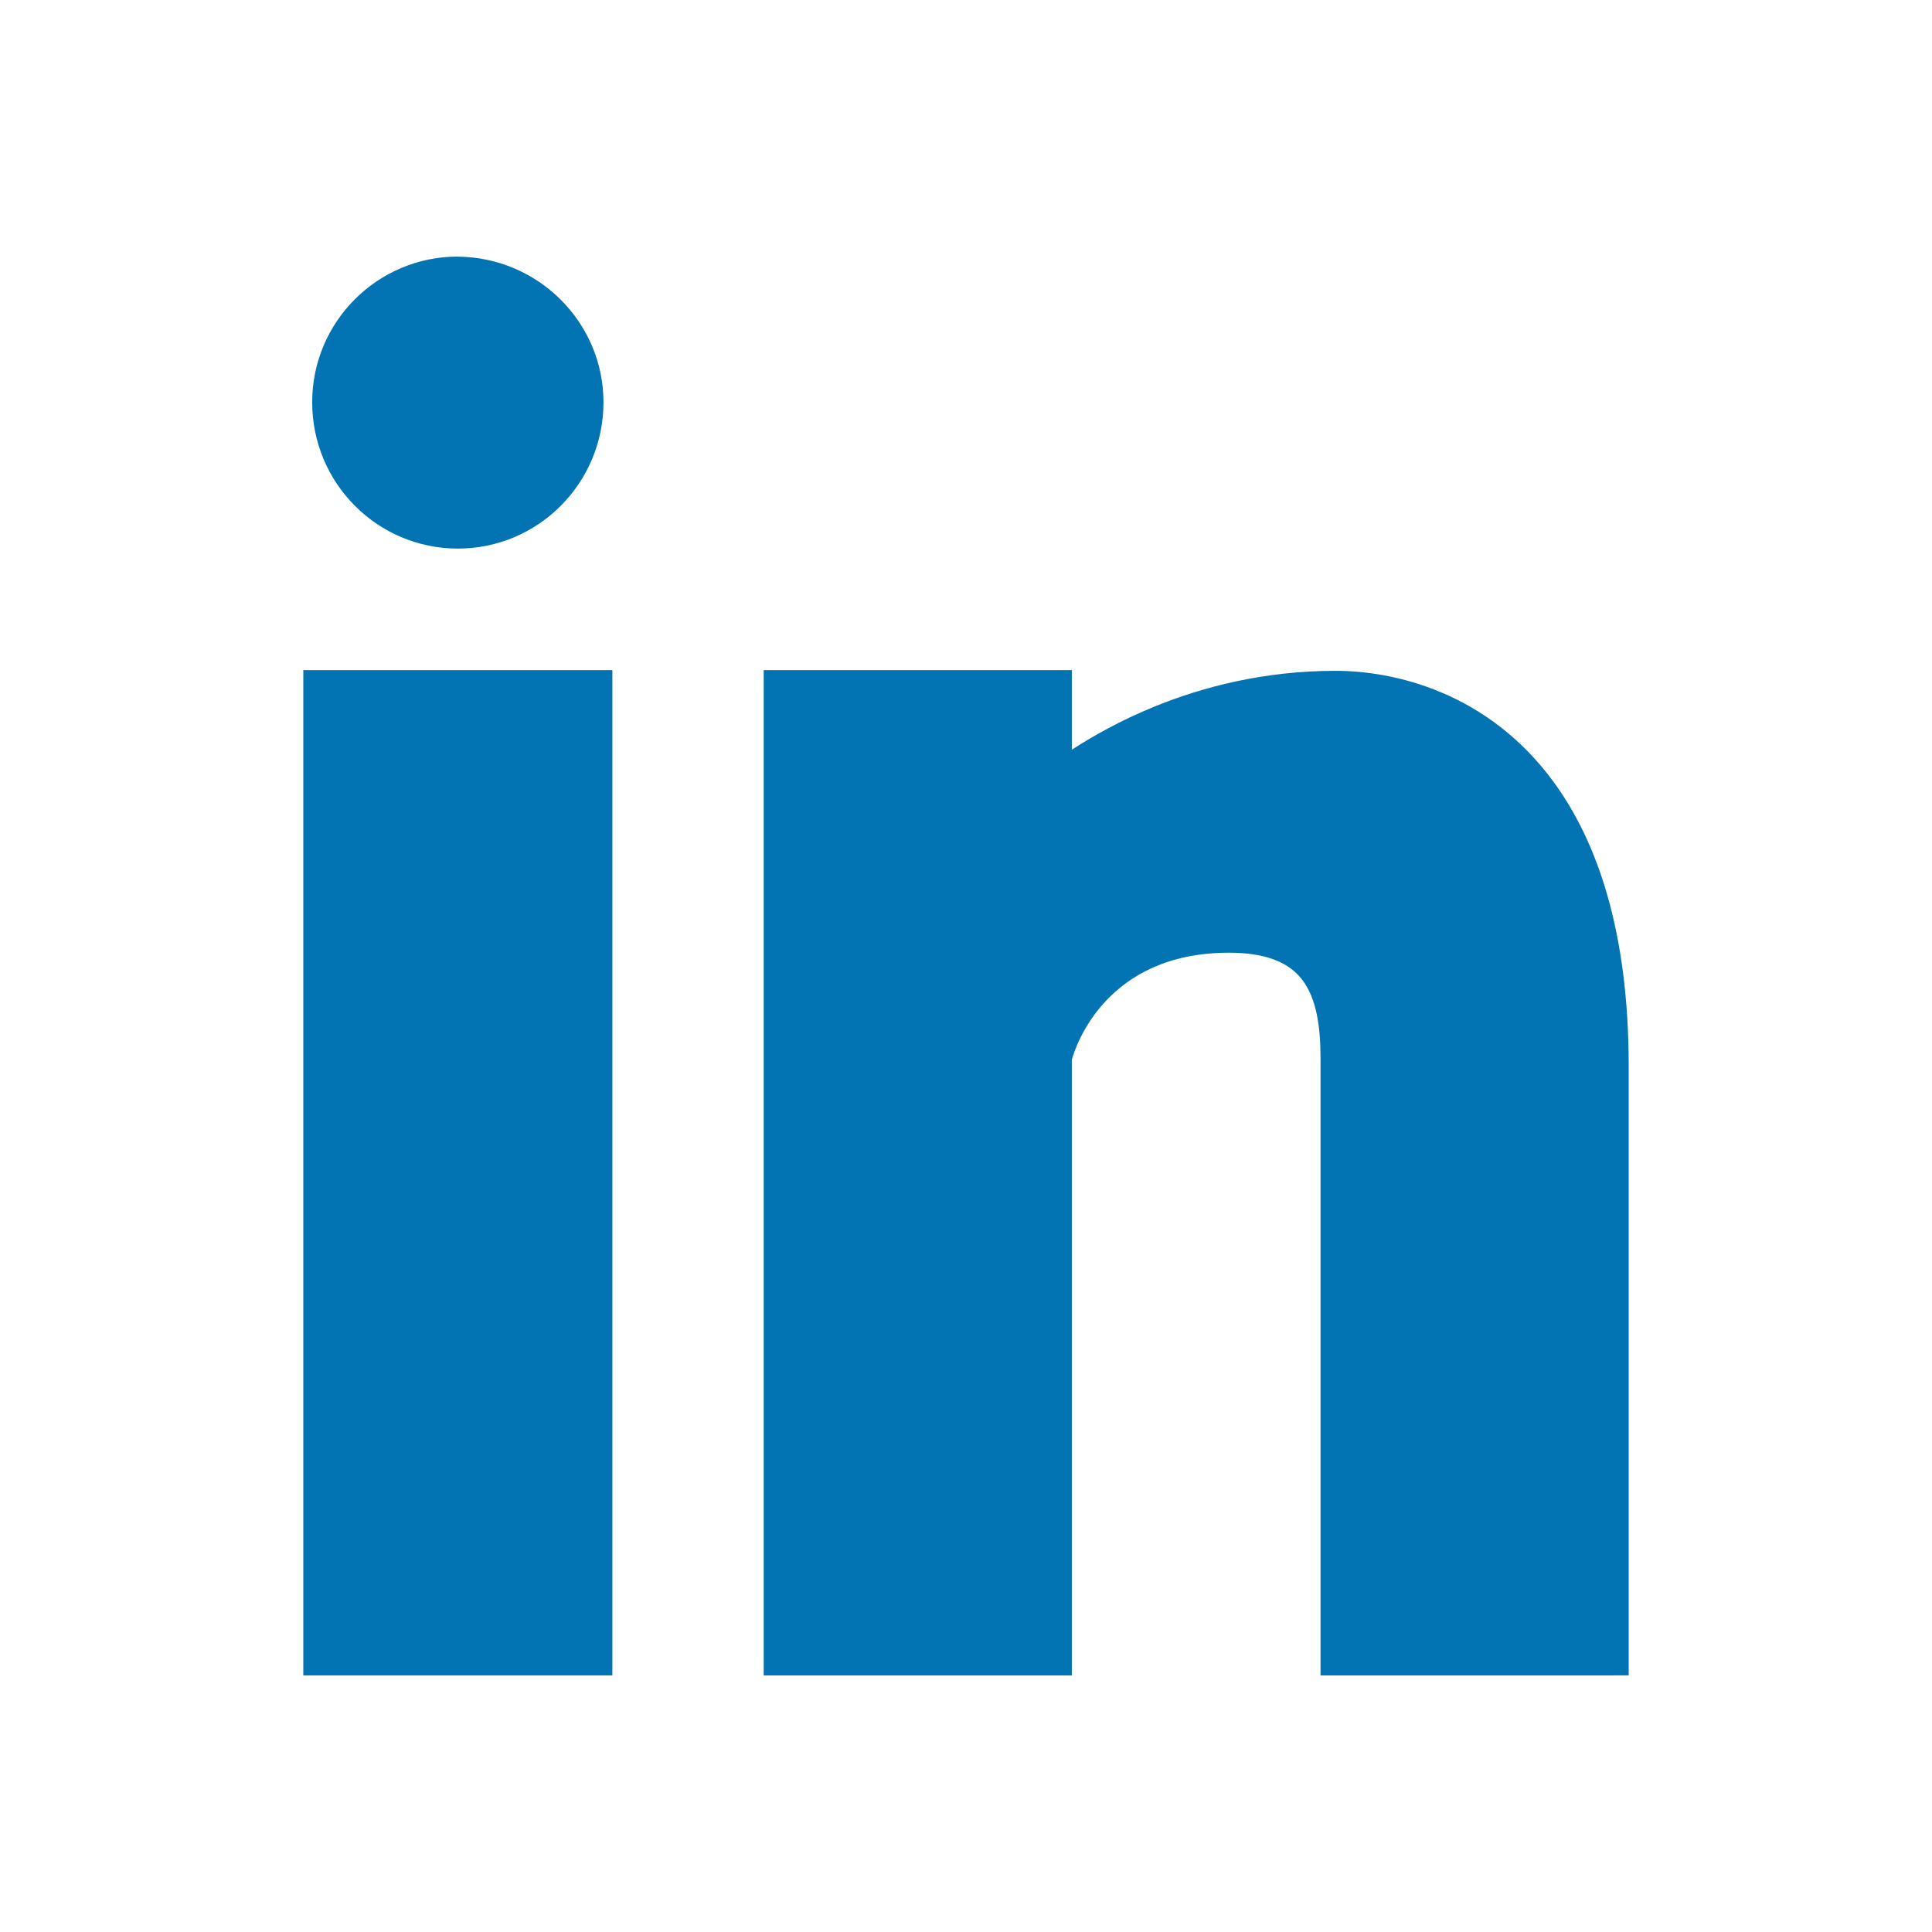
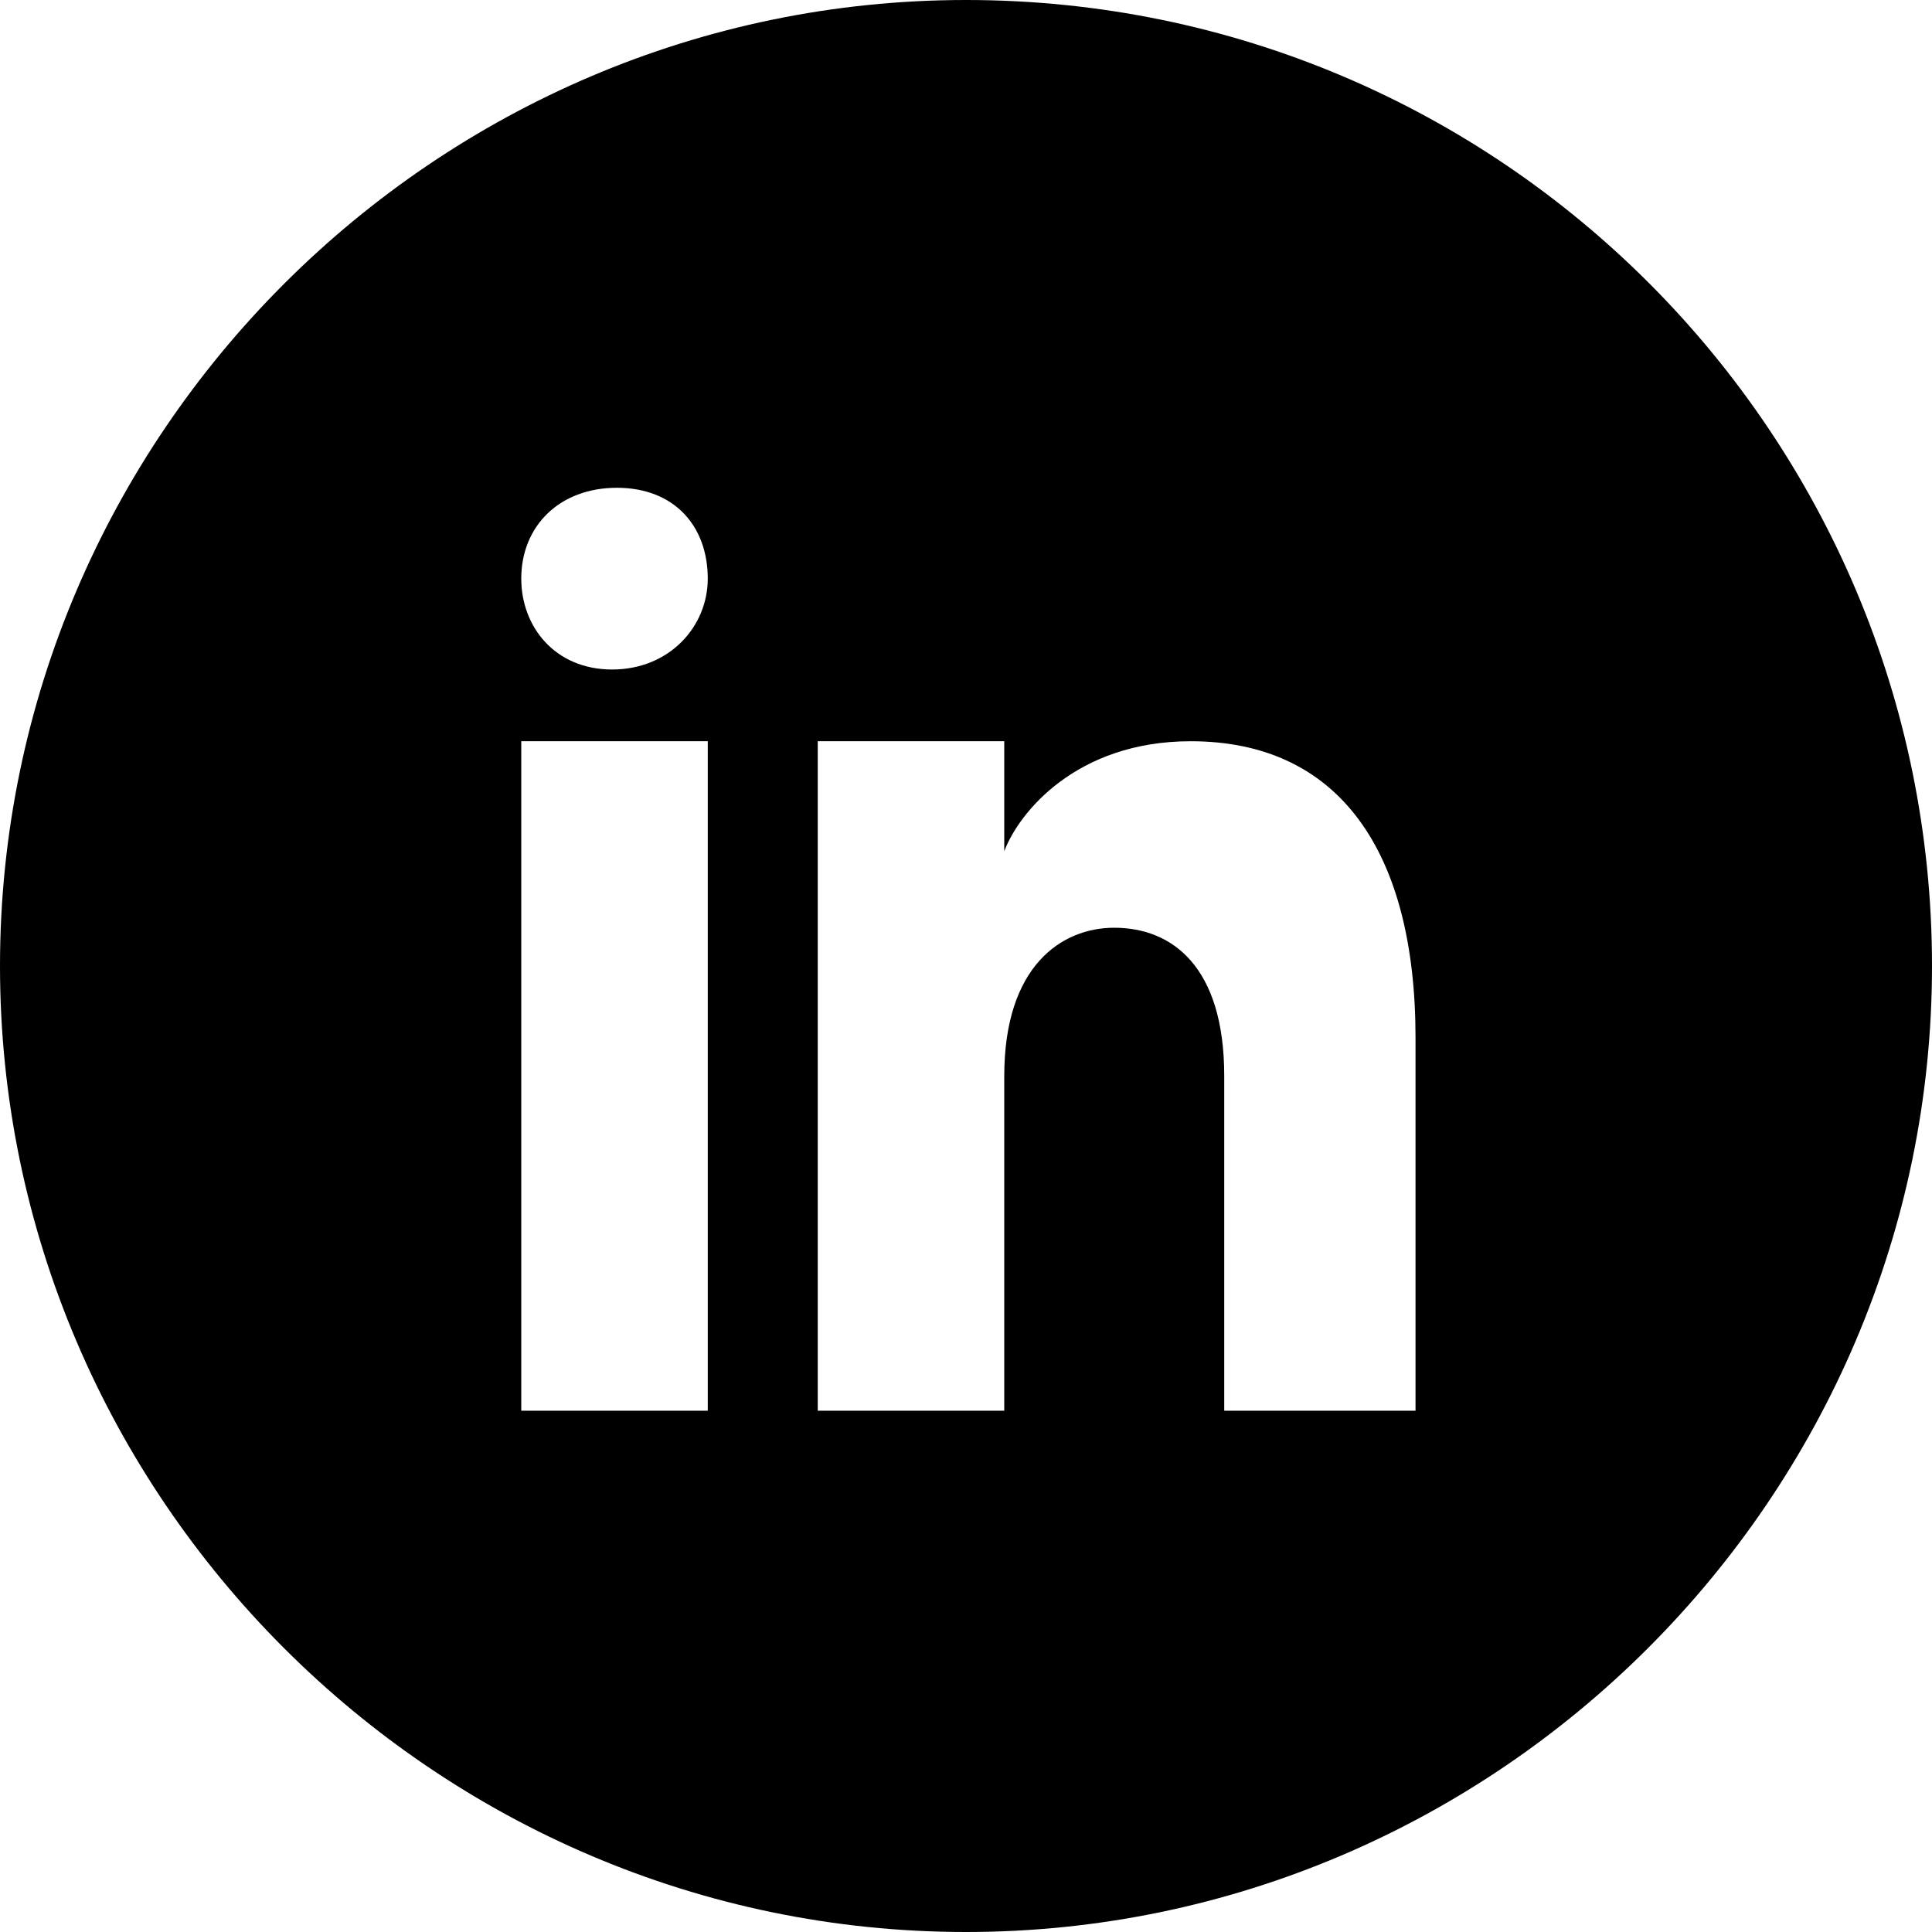
- <svg xmlns="http://www.w3.org/2000/svg" height="2048px" style="shape-rendering:geometricPrecision; text-rendering:geometricPrecision; image-rendering:optimizeQuality; fill-rule:evenodd; clip-rule:evenodd" viewBox="0 0 2048 2048" width="2048px" xml:space="preserve">
-   <defs>
-     <style type="text/css">
-    
-     .fil1 {fill:none}
-     .fil0 {fill:#0274B3;fill-rule:nonzero}
-    
-   </style>
-   </defs>
-   <g id="Layer_x0020_1">
-     <path class="fil0" d="M1710.49 1776l-294.679 0 -16 0 0 -16 0 -638.578c0,-34.328 -4.612,-63.083 -18.992,-82.303 -13.8,-18.444 -38.03,-29.213 -78.142,-29.213 -129.835,0 -162.302,98.417 -166.487,113.362l0 636.732 0 15.999 -16 0.001 -294.629 0 -16 0 0 -16 0 -1033.63 0 -16 16 0 294.629 0 16 0 0 16 0 68.363c21.854,-14.196 50.897,-30.659 86.304,-45.201 51.784,-21.266 117.108,-38.432 193.317,-38.432 60.784,0 160.807,21.689 231.193,117.934 46.251,63.243 79.487,158.594 79.487,301.016l0 629.947 0 16 -16 0z" />
-     <path class="fil0" d="M485.321 581.524c-42.609,0 -81.247,-17.355 -109.227,-45.484 -27.902,-28.049 -45.17,-66.776 -45.17,-109.644 0,-42.618 17.296,-81.214 45.236,-109.154 27.95,-27.95 66.558,-45.243 109.161,-45.243l0.125 0.063c42.624,0.409 81.177,17.854 109.041,45.717 27.941,27.942 45.229,66.359 45.229,108.618 0,42.874 -17.259,81.606 -45.162,109.657 -27.973,28.121 -66.605,45.471 -109.233,45.471z" />
-     <polygon class="fil0" points="633.132,1776 337.51,1776 321.509,1776 321.509,1760 321.509,726.371 321.509,710.371 337.51,710.371 633.132,710.371 649.132,710.371 649.132,726.371 649.132,1760 649.132,1776 " />
-   </g>
-   <rect class="fil1" height="2048" width="2048" />
+ <svg xmlns="http://www.w3.org/2000/svg" version="1.1" id="Layer_1" x="0px" y="0px" viewBox="0 0 40.4 40.4" style="enable-background:new 0 0 40.4 40.4;" xml:space="preserve">
+   <path d="M20.2,0C9.1,0,0,9.1,0,20.2s9.1,20.2,20.2,20.2s20.2-9.1,20.2-20.2S31.4,0,20.2,0z M14.8,29.5h-3.9v-14h3.9V29.5z M12.8,14  L12.8,14c-1.2,0-1.9-0.9-1.9-1.9c0-1.1,0.8-1.9,2-1.9c1.2,0,1.9,0.8,1.9,1.9C14.8,13.1,14,14,12.8,14z M29.5,29.5h-3.9v-7  c0-2.3-1.1-3.1-2.3-3.1c-1.1,0-2.3,0.8-2.3,3.1v7h-3.9v-14H21v2.3c0.3-0.8,1.5-2.3,3.9-2.3c3.1,0,4.7,2.3,4.7,6.2V29.5z" />
</svg>
